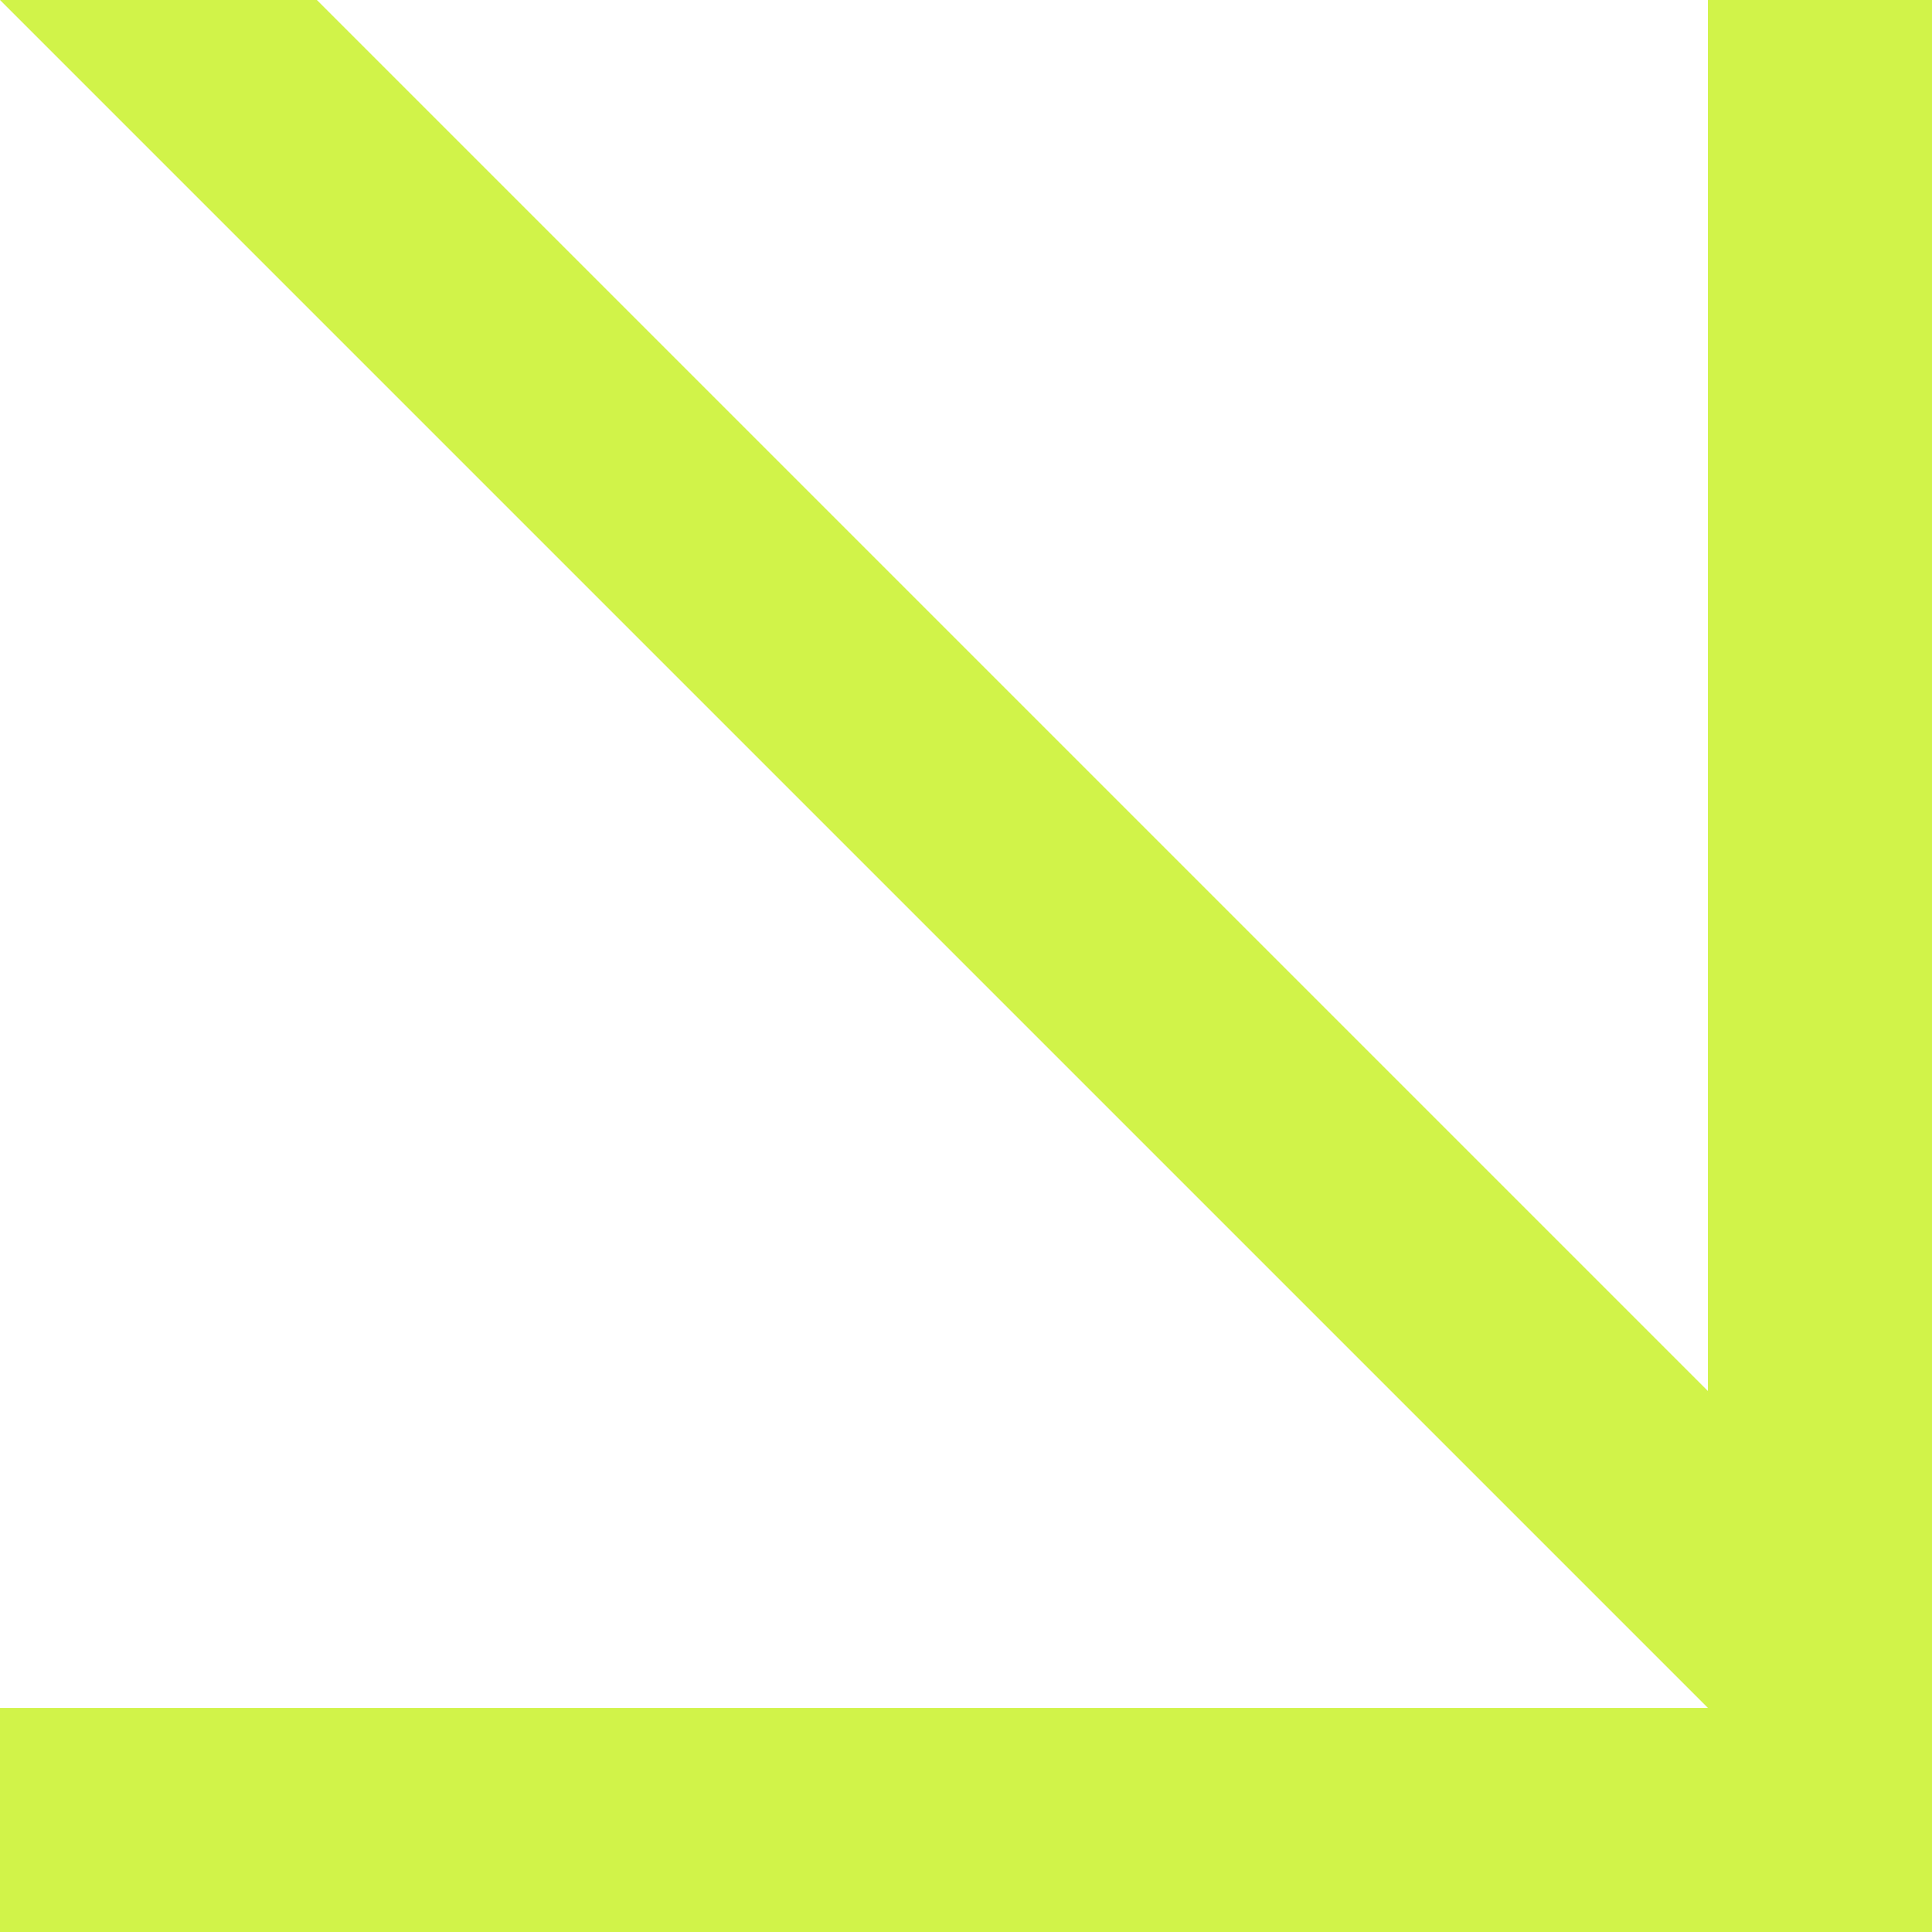
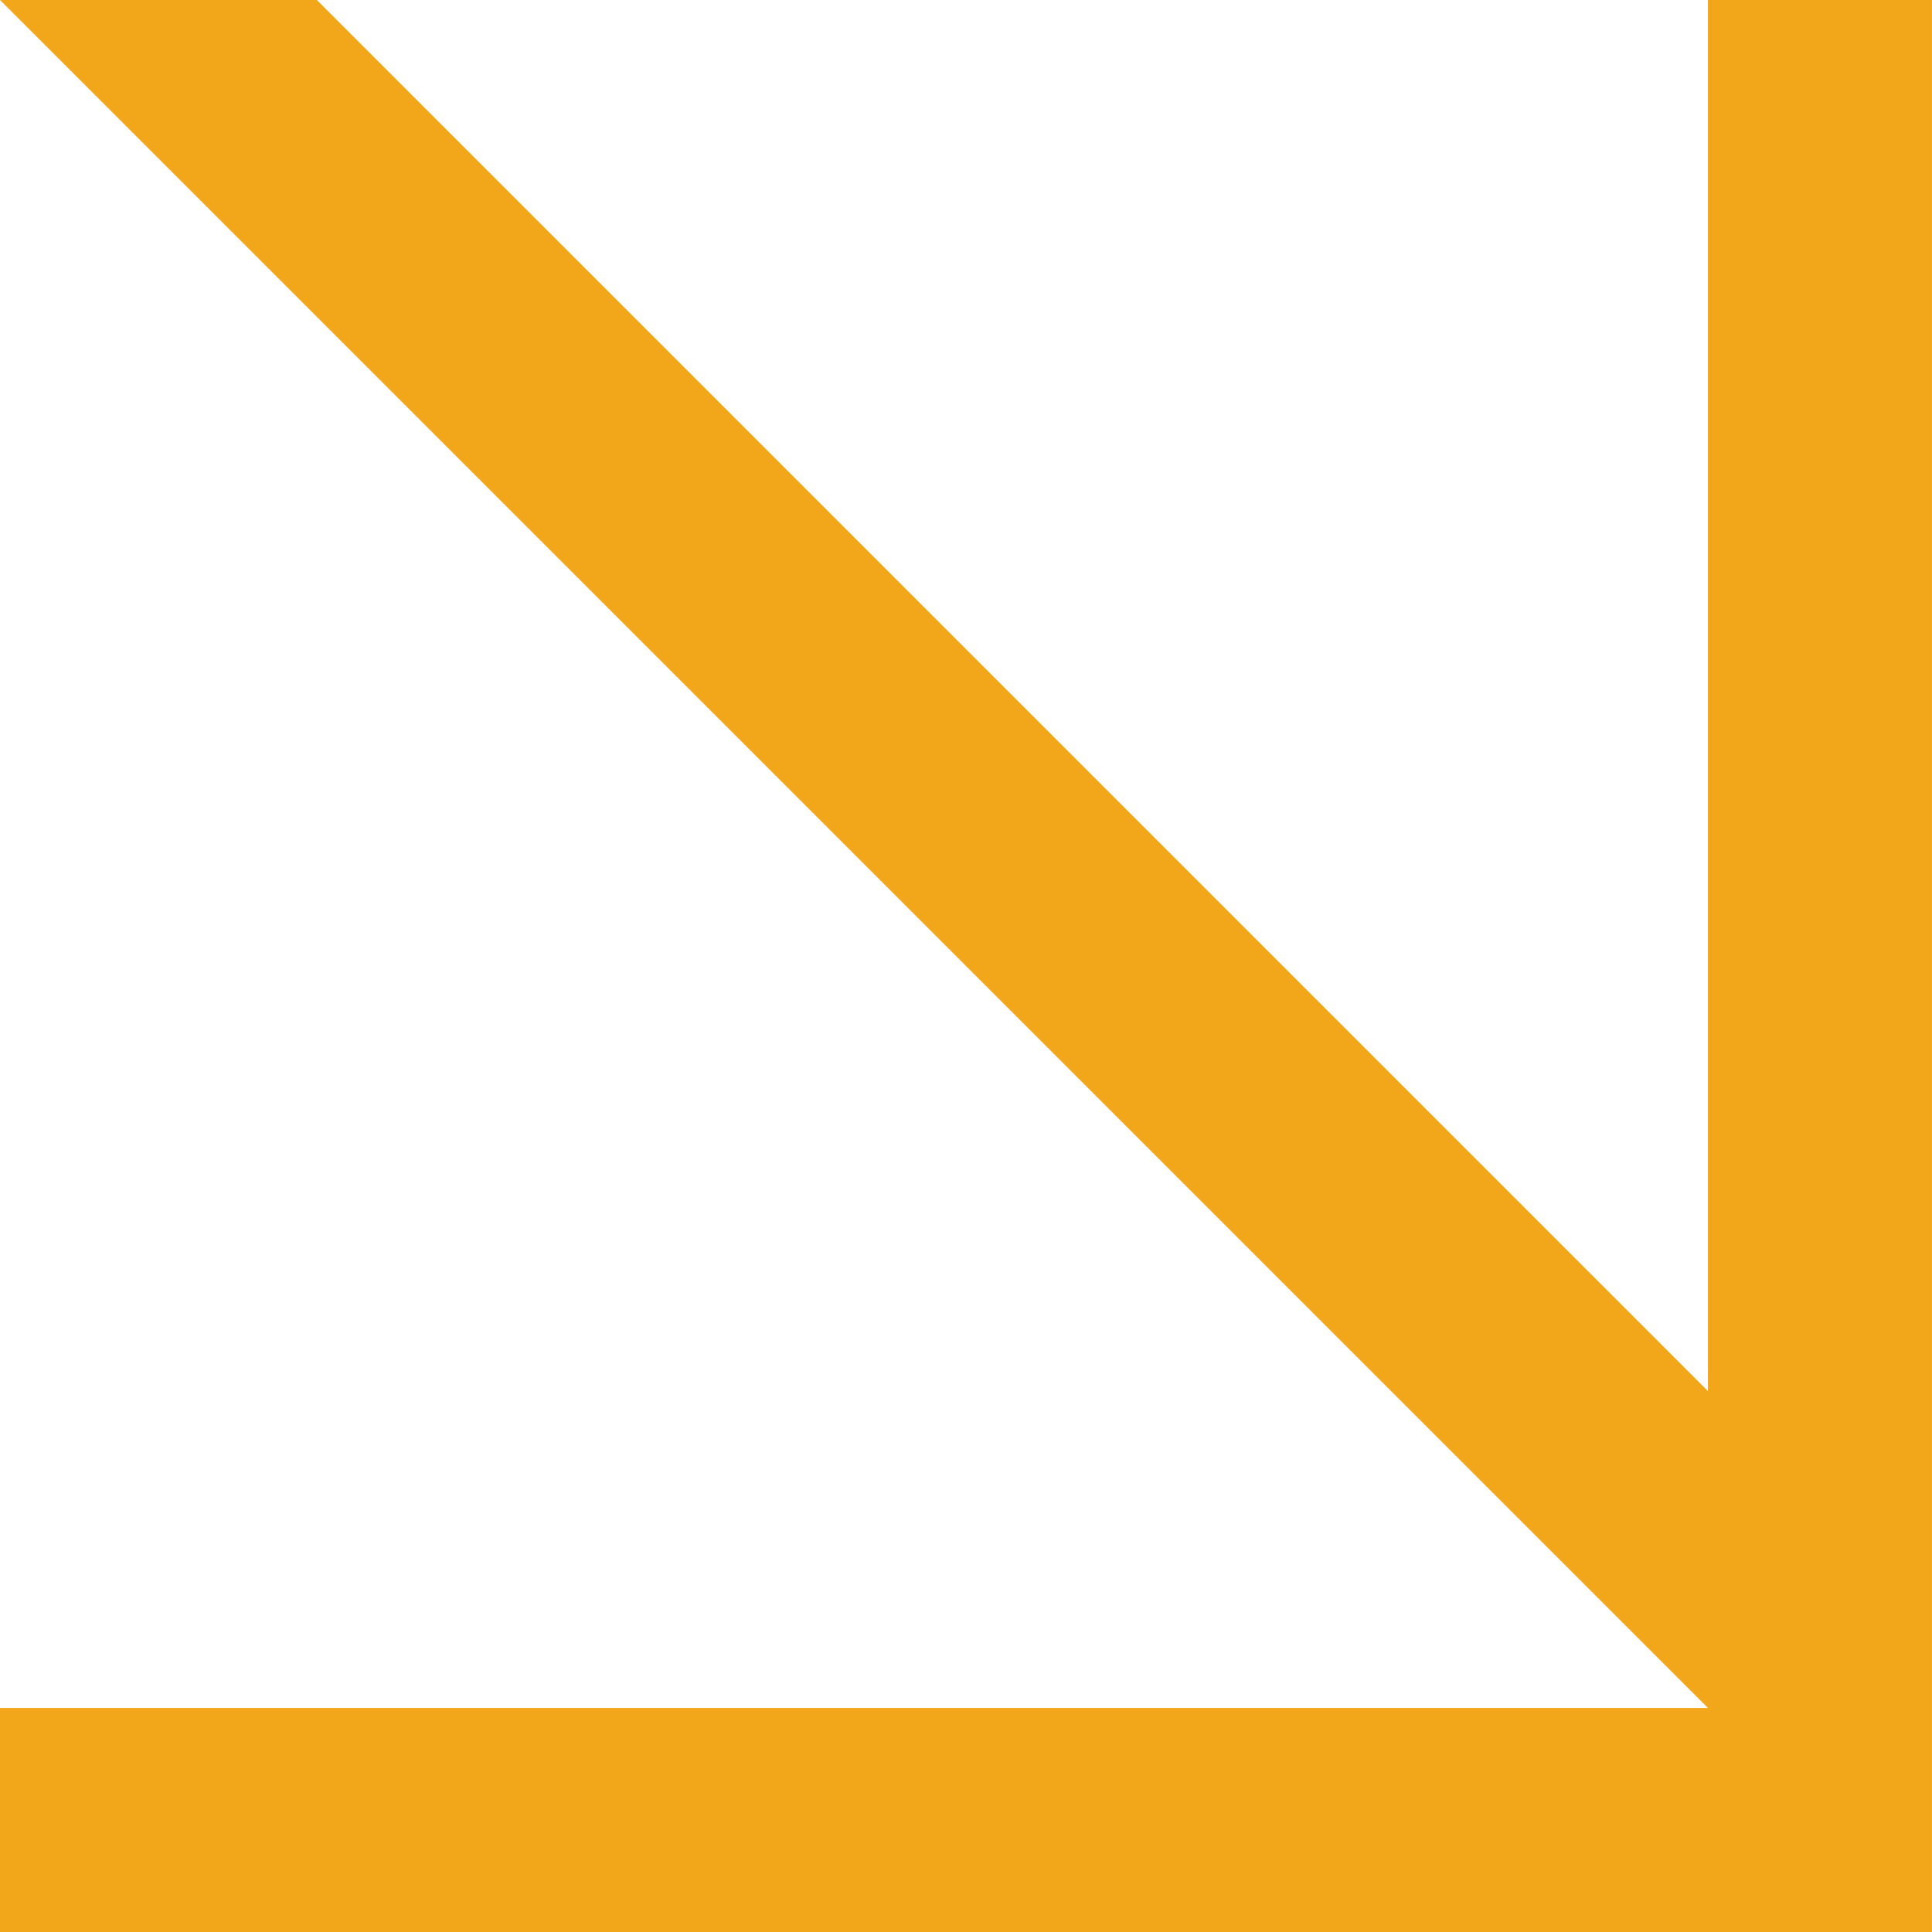
<svg xmlns="http://www.w3.org/2000/svg" id="Layer_2" data-name="Layer 2" viewBox="0 0 354.737 354.739">
  <defs>
    <style>
      .cls-1 {
-         fill: #D1F349;
+         fill: #f2a71b;
        stroke-width: 0px;
      }
    </style>
  </defs>
  <g id="Layer_1-2" data-name="Layer 1">
    <polygon class="cls-1" points="313.595 .002 313.595 255.41 58.187 .002 .002 0 313.595 313.593 313.595 313.597 0 313.597 0 354.739 313.595 354.739 354.737 354.739 354.737 313.597 354.737 .002 313.595 .002" />
  </g>
</svg>
